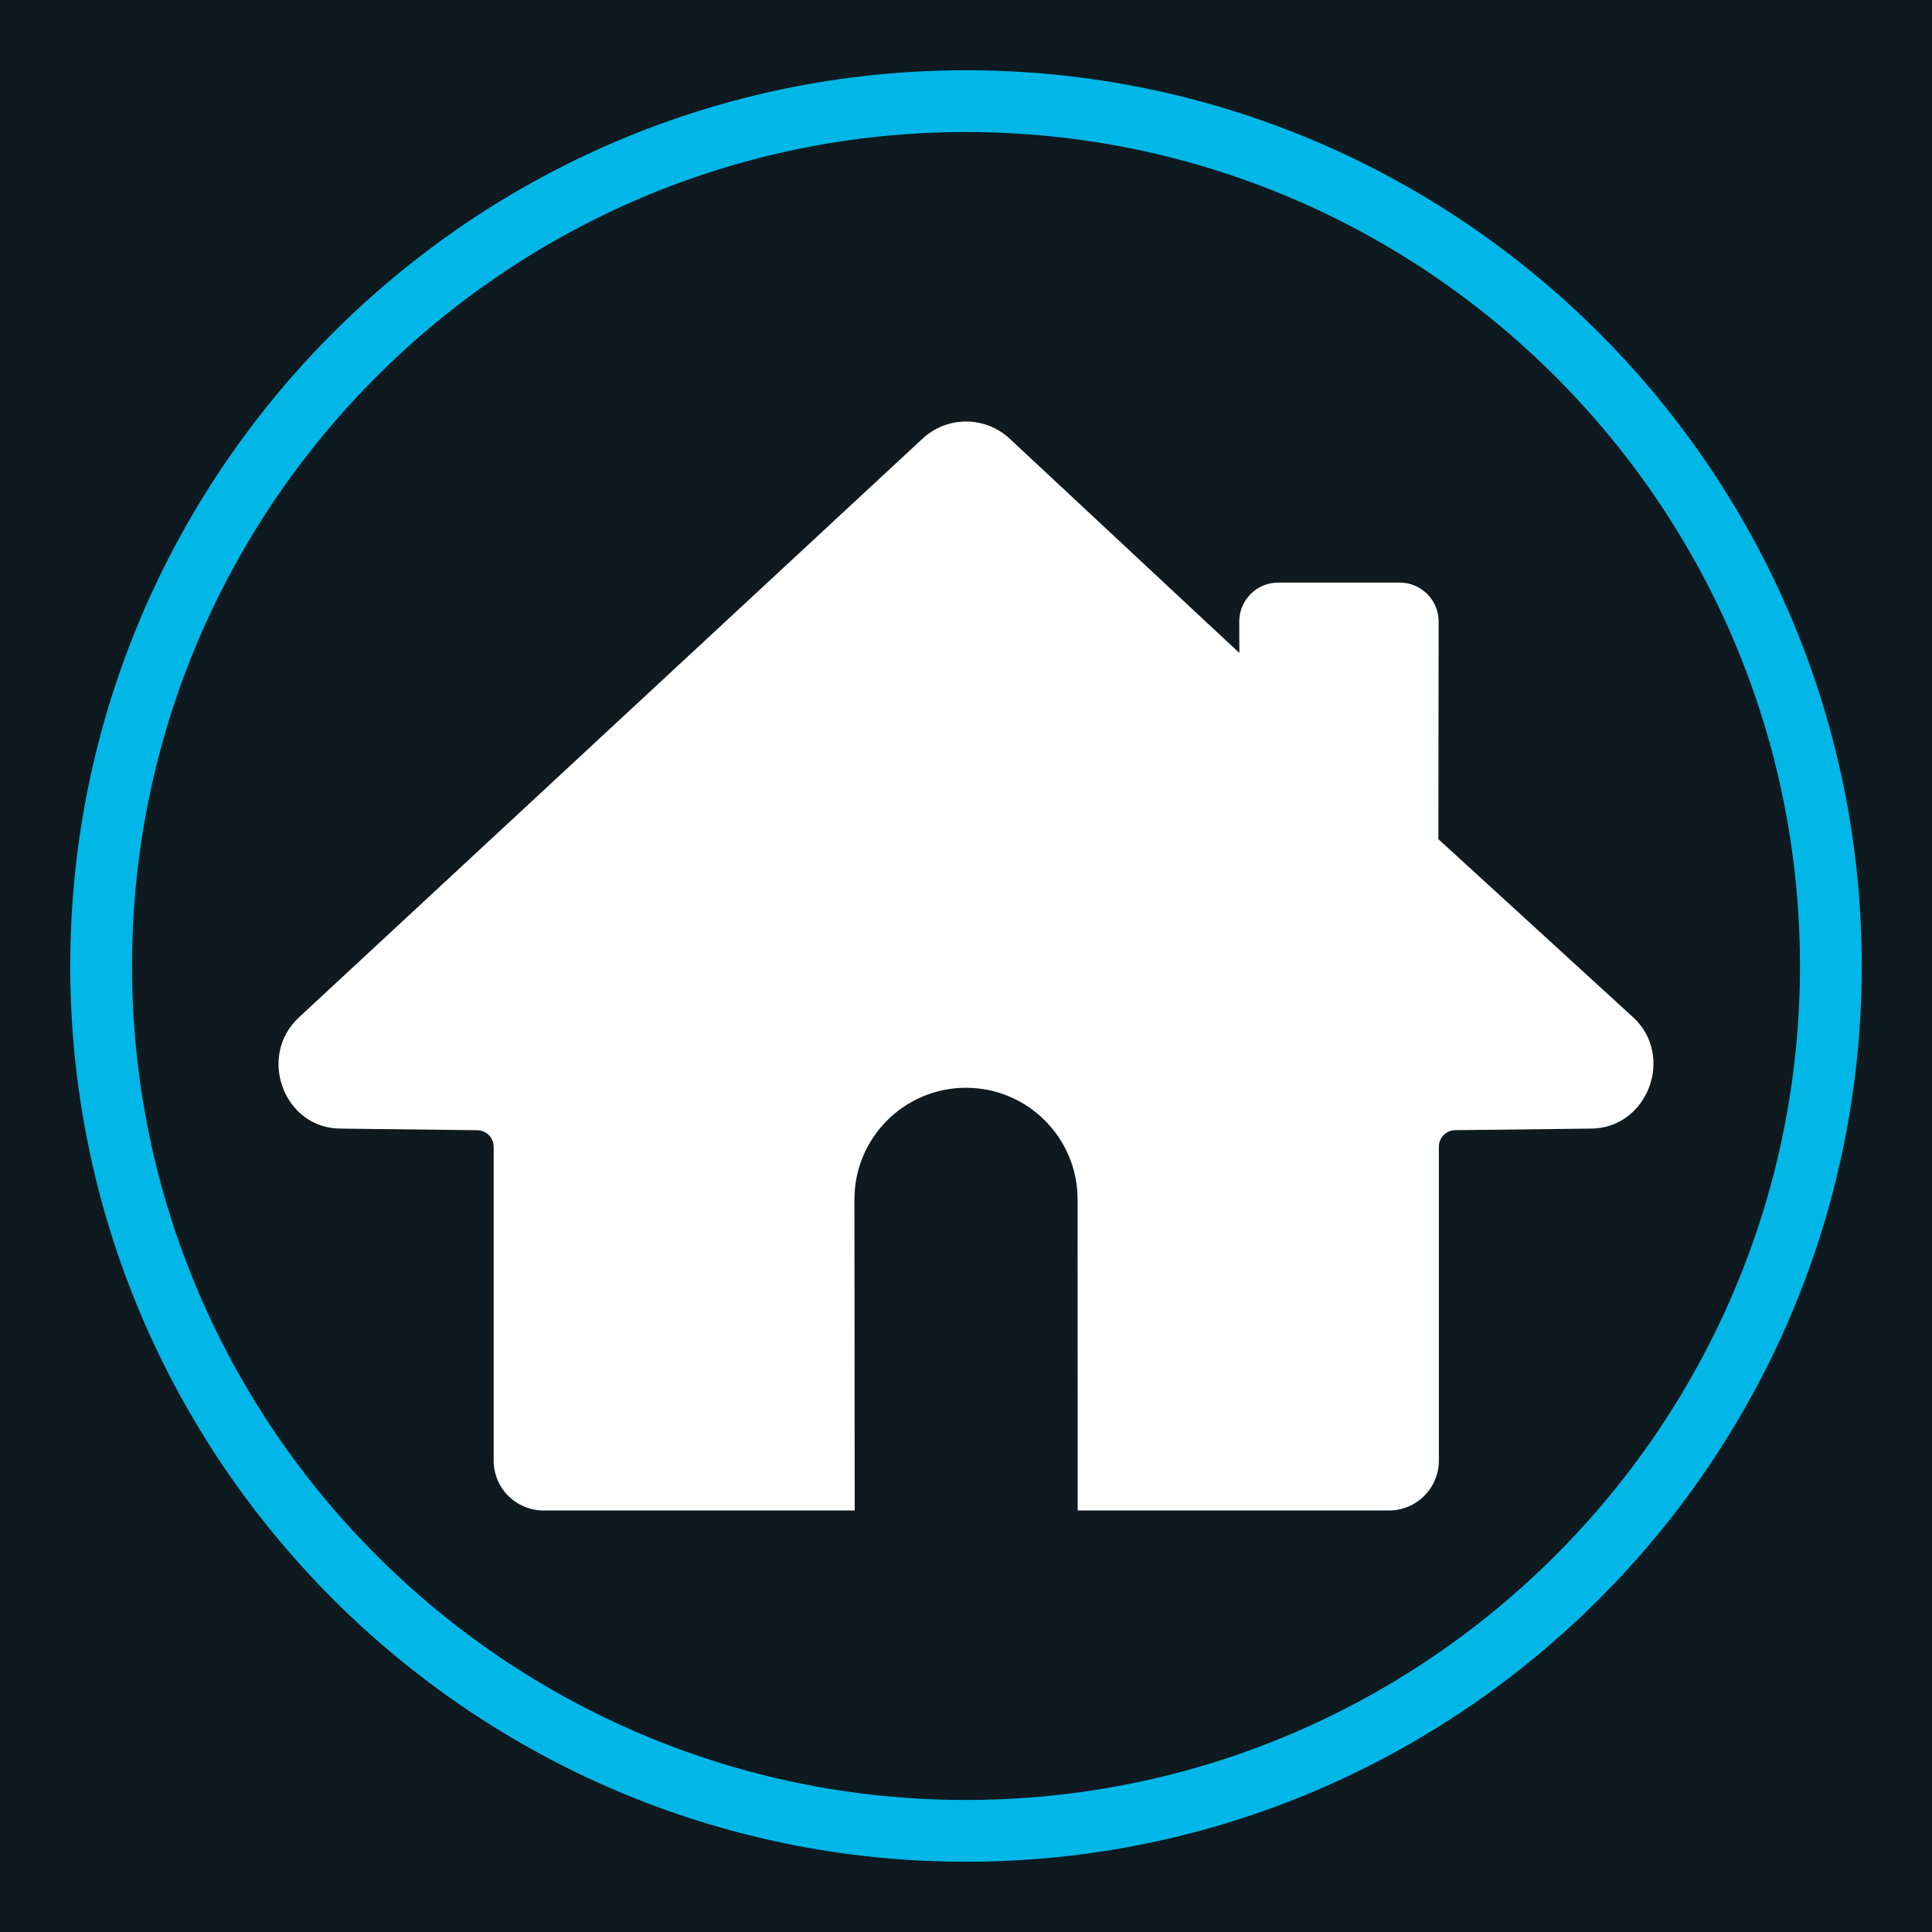
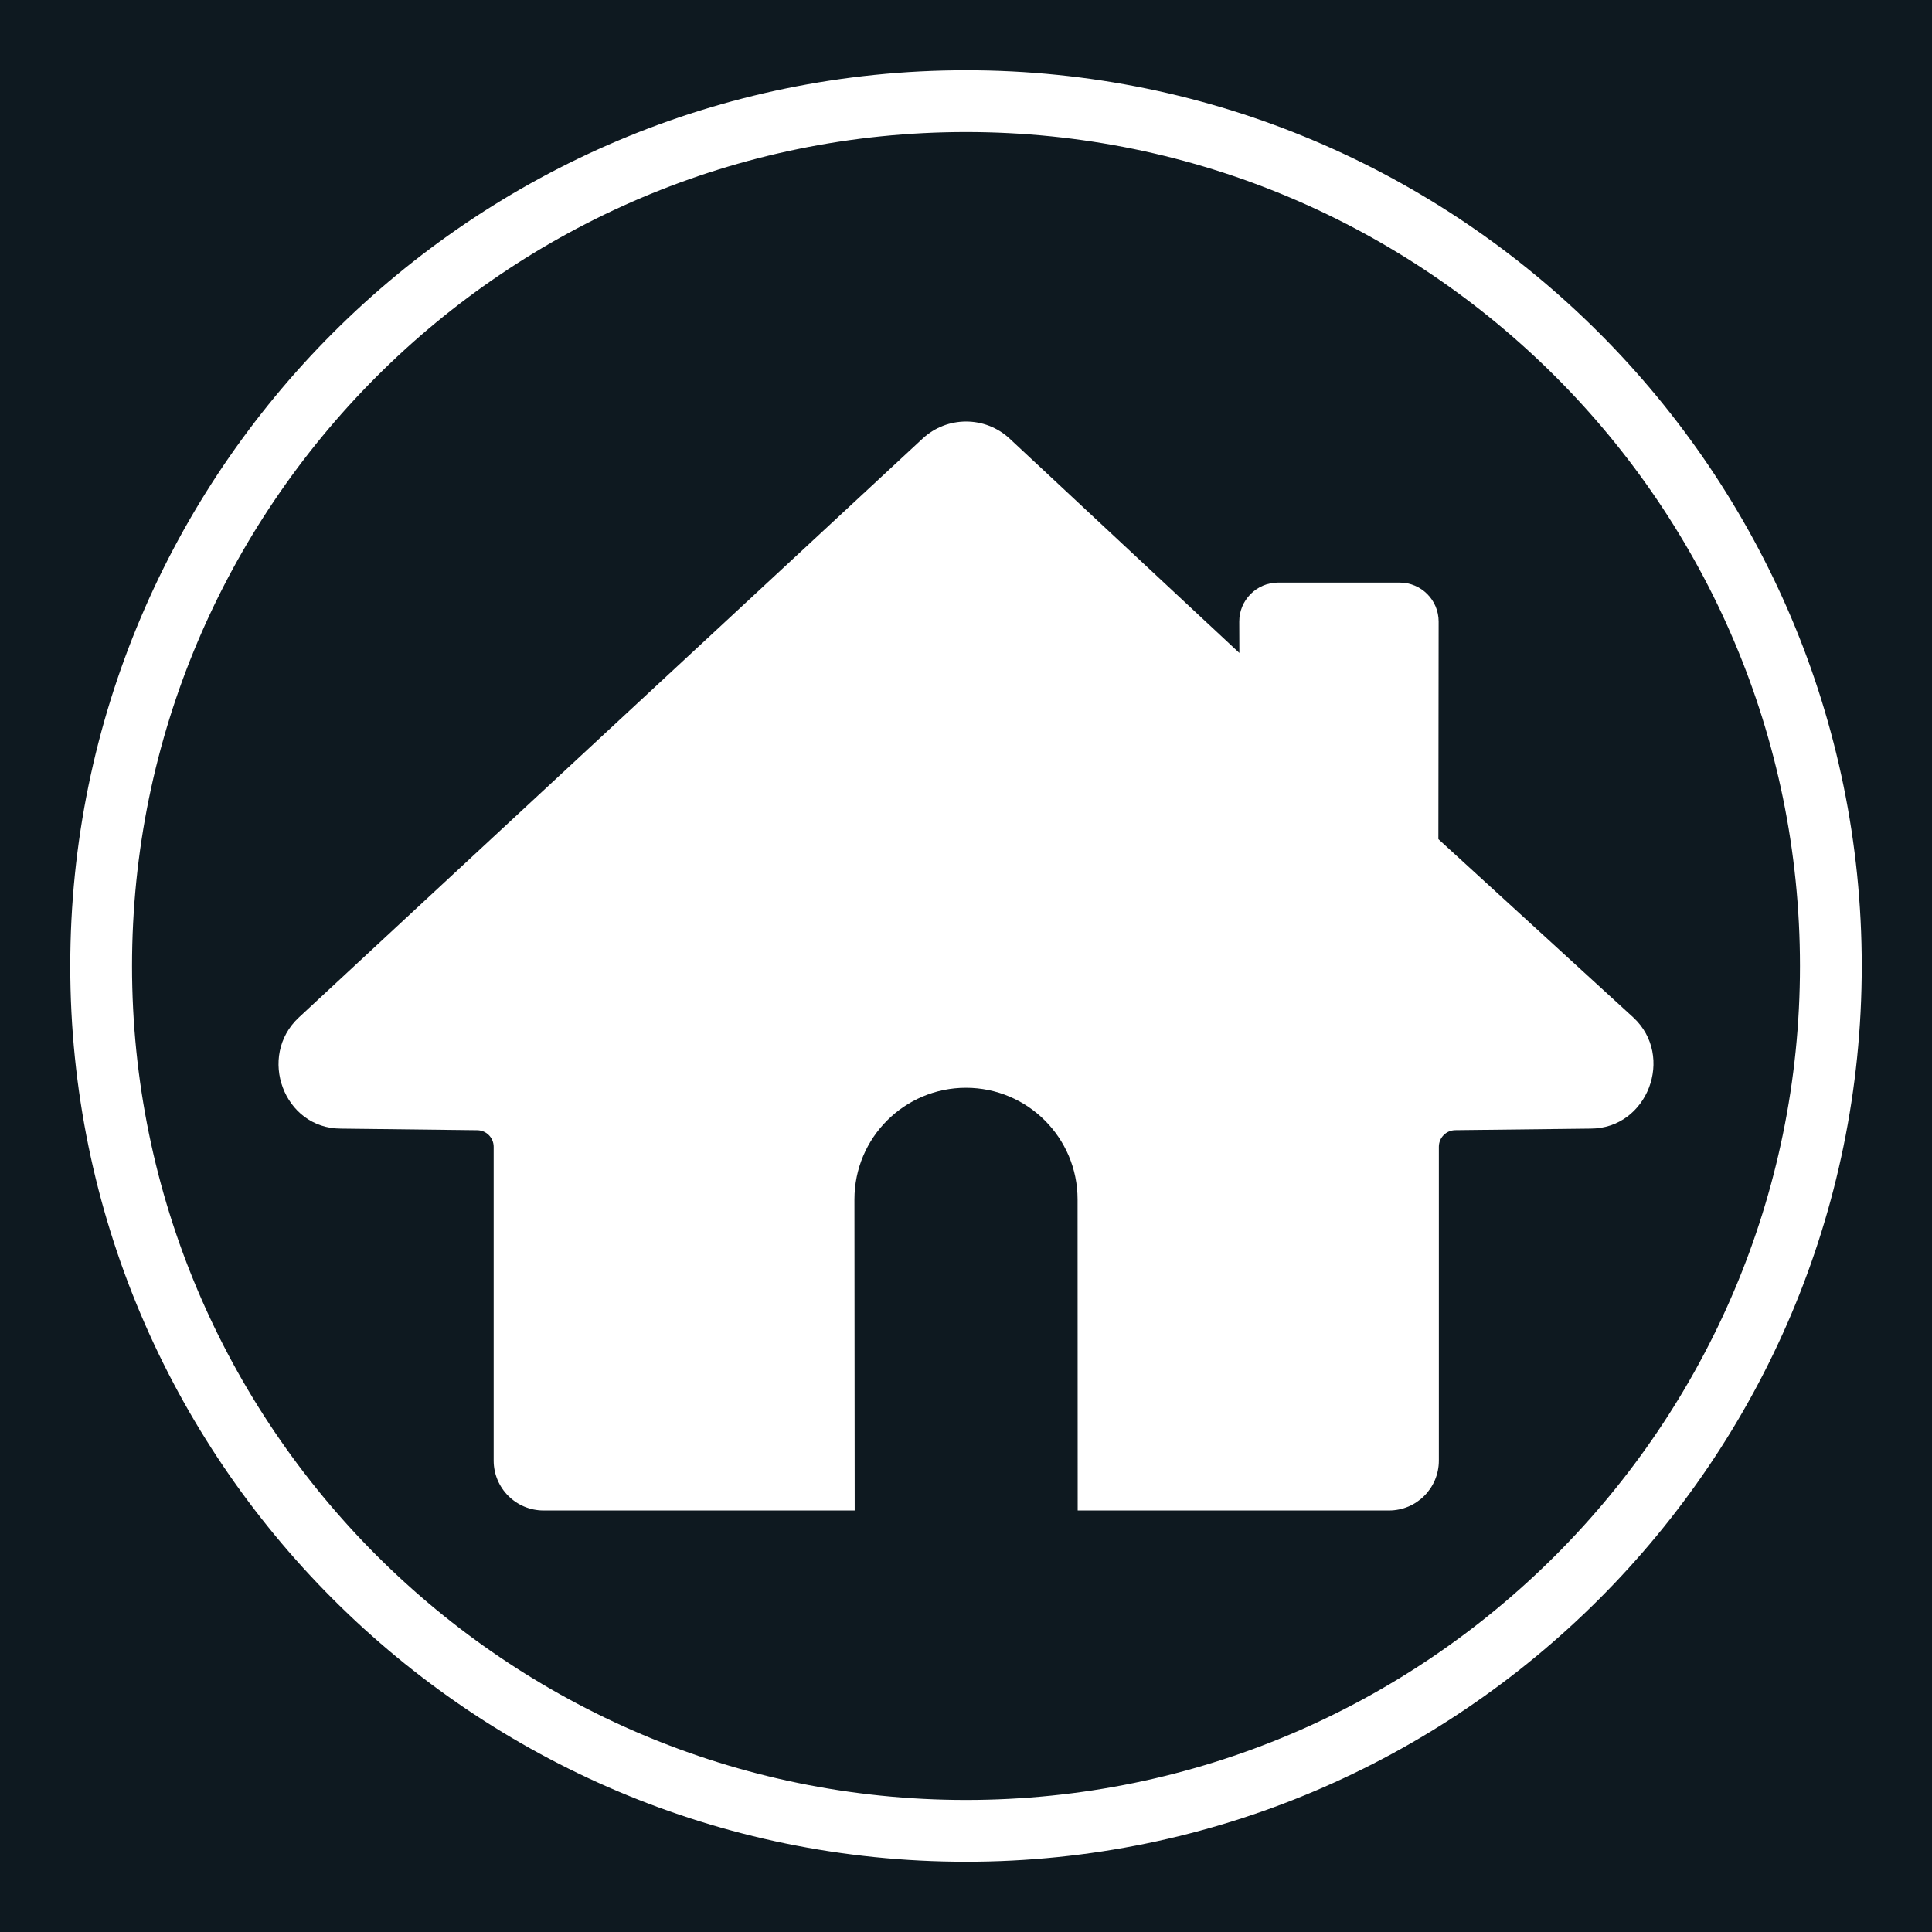
<svg xmlns="http://www.w3.org/2000/svg" viewBox="0 0 110 110" role="img" aria-label="Equipo Inmobiliario">
  <rect width="110" height="110" fill="#0e1920" />
  <g transform="translate(-49.84722,-93.34722)">
-     <path fill="#00b7e7" d="m 0,0 c -74.439,0 -135,-60.561 -135,-135 0,-74.439 60.561,-135 135,-135 74.439,0 135,60.561 135,135 C 135,-60.561 74.439,0 0,0 m 0,-280 c -79.953,0 -145,65.047 -145,145 0,79.953 65.047,145 145,145 79.953,0 145,-65.047 145,-145 0,-79.953 -65.047,-145 -145,-145" transform="matrix(0.3517241,0,0,-0.3517241,104.8472,100.8645)" />
+     <path fill="#ffffff" d="m 0,0 c -74.439,0 -135,-60.561 -135,-135 0,-74.439 60.561,-135 135,-135 74.439,0 135,60.561 135,135 C 135,-60.561 74.439,0 0,0 m 0,-280 c -79.953,0 -145,65.047 -145,145 0,79.953 65.047,145 145,145 79.953,0 145,-65.047 145,-145 0,-79.953 -65.047,-145 -145,-145" transform="matrix(0.3517241,0,0,-0.3517241,104.8472,100.8645)" />
    <path fill="#ffffff" d="m 0,0 -21.857,-0.254 c -1.469,-0.017 -2.65,-1.212 -2.65,-2.681 V -53.64 c 0,-4.451 -3.608,-8.058 -8.058,-8.058 h -50.297 l -0.017,50.26 c 0,4.977 -2.021,9.489 -5.281,12.75 -3.26,3.265 -7.766,5.28 -12.749,5.286 -9.953,-0.006 -18.023,-8.077 -18.023,-18.036 l 0.042,-50.26 h -50.266 c -4.454,0 -8.064,3.61 -8.064,8.064 V -2.94 c 0,1.468 -1.181,2.664 -2.65,2.68 L -201.913,0 c -9.213,0 -13.529,11.699 -6.776,17.963 l 100.777,93.524 c 3.958,3.672 10.085,3.672 14.048,0 l 37.125,-34.639 -0.018,5.054 c -0.012,3.486 2.81,6.318 6.296,6.318 h 19.618 c 3.487,0 6.306,-2.825 6.3,-6.306 L -24.585,46.768 6.908,17.963 C 13.667,11.699 9.22,0 0,0" transform="matrix(0.3523949,0,0,-0.3523949,140.4058,157.6052)" />
  </g>
</svg>
